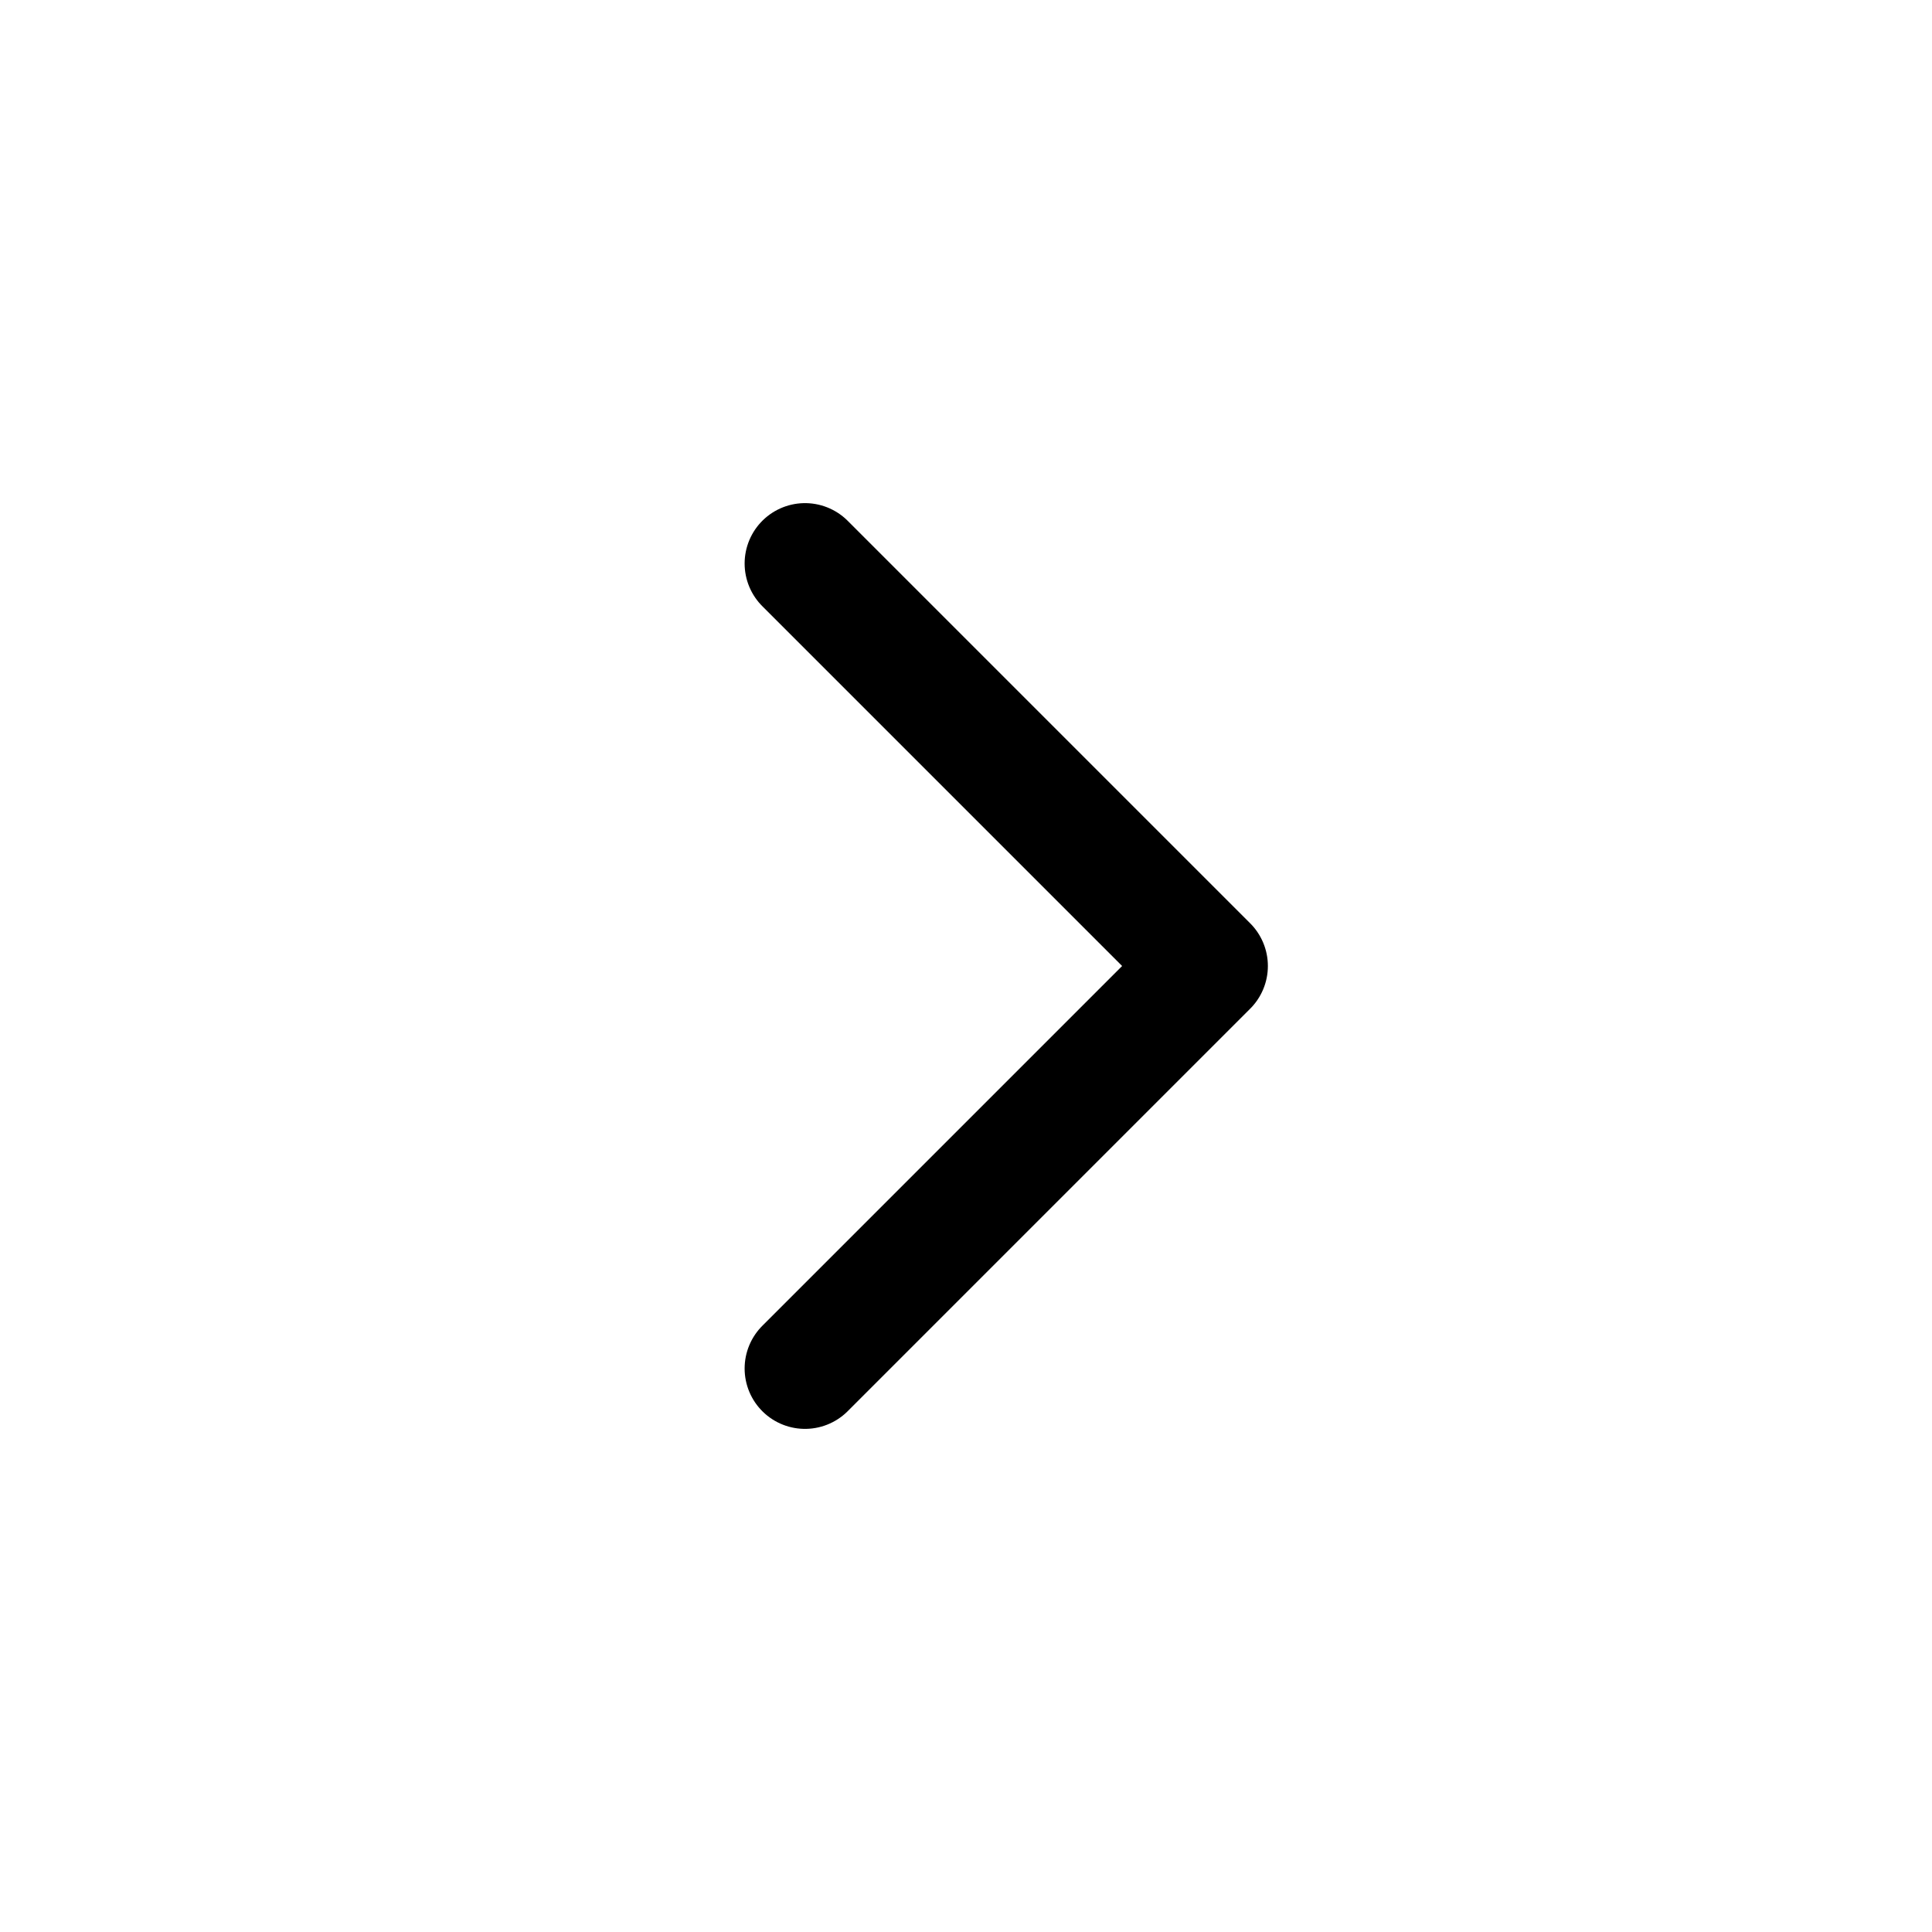
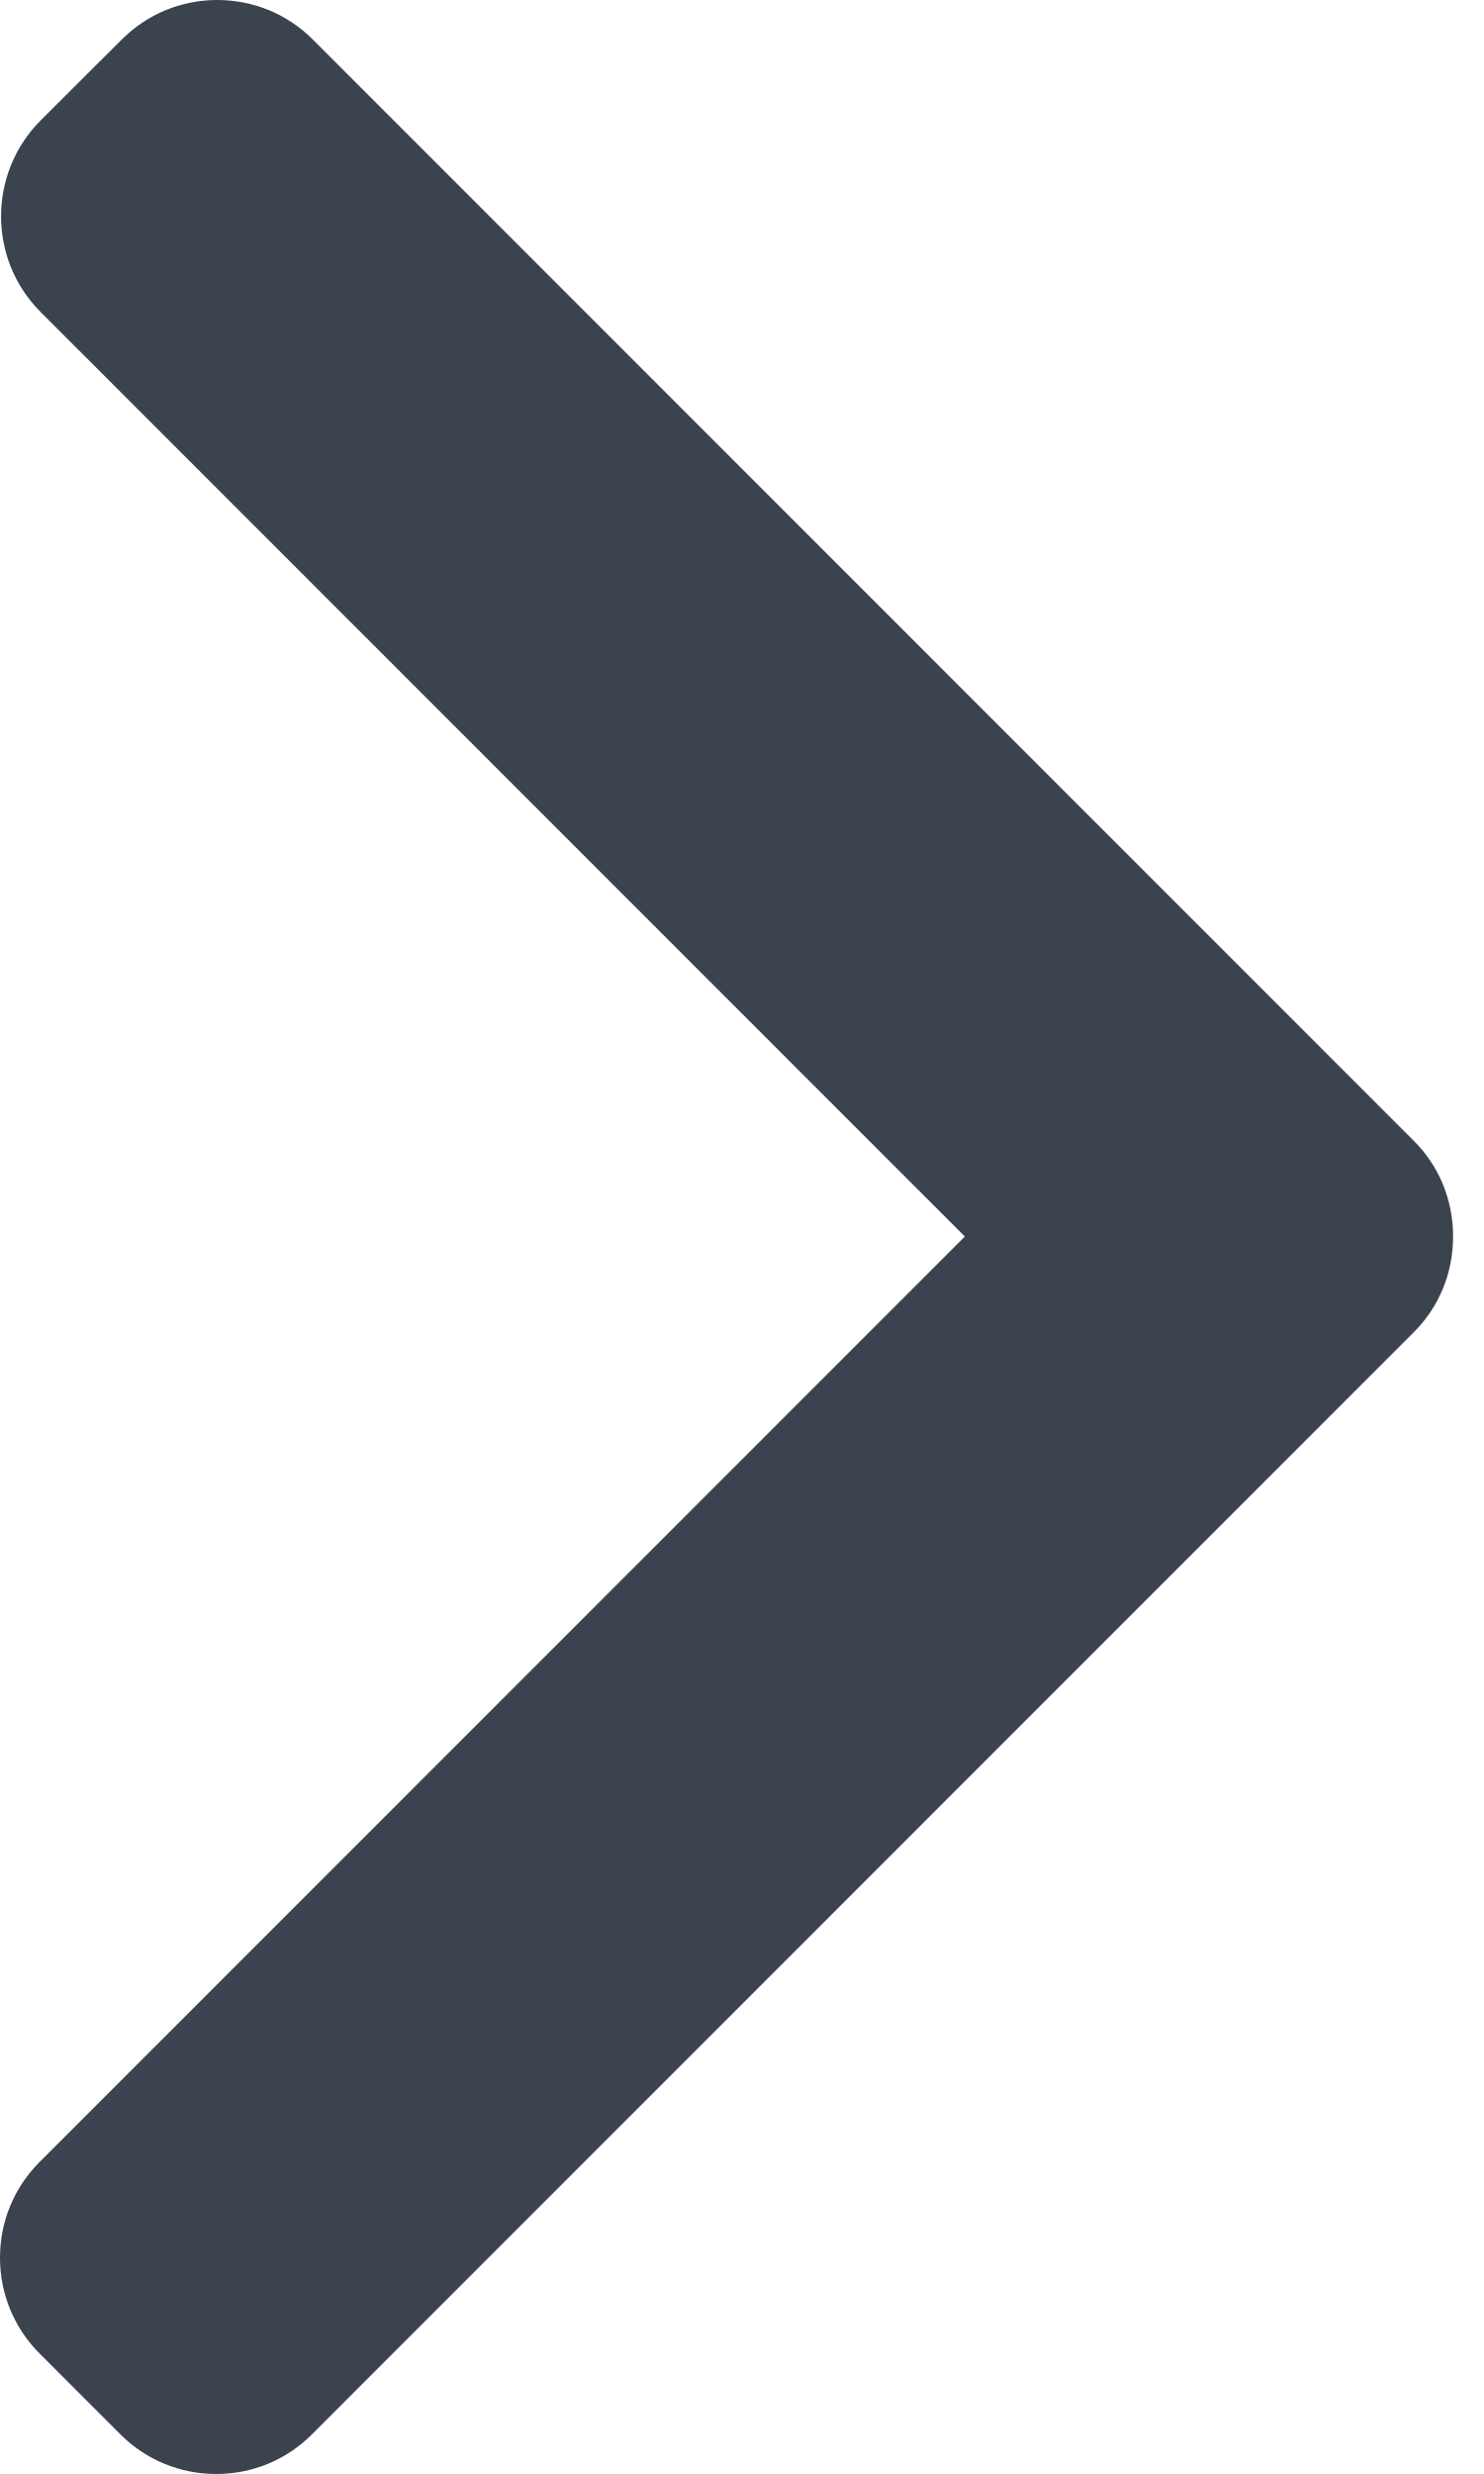
- <svg xmlns="http://www.w3.org/2000/svg" width="20" height="20" viewBox="0 0 24 24">
-   <rect x="0" y="0" width="24" height="24" rx="8" fill="none" />
-   <svg viewBox="0 0 24 24" x="0" y="0" width="24" height="24">
-     <path fill="none" stroke="black" stroke-linecap="round" stroke-linejoin="round" stroke-width="1.5" d="m10 17l5-5l-5-5" />
-   </svg>
+ <svg xmlns="http://www.w3.org/2000/svg" width="6" height="10" viewBox="0 0 6 10" fill="#3B434E">
+   <path d="M5.715 4.61L1.265 0.16C1.162 0.057 1.025 0 0.878 0C0.732 0 0.595 0.057 0.492 0.16L0.164 0.487C-0.049 0.701 -0.049 1.048 0.164 1.261L3.901 4.998L0.16 8.739C0.057 8.842 0 8.979 0 9.126C0 9.272 0.057 9.41 0.16 9.513L0.487 9.84C0.59 9.943 0.728 10 0.874 10C1.021 10 1.158 9.943 1.261 9.84L5.715 5.386C5.819 5.283 5.875 5.145 5.875 4.998C5.875 4.851 5.819 4.713 5.715 4.61Z" />
</svg>
